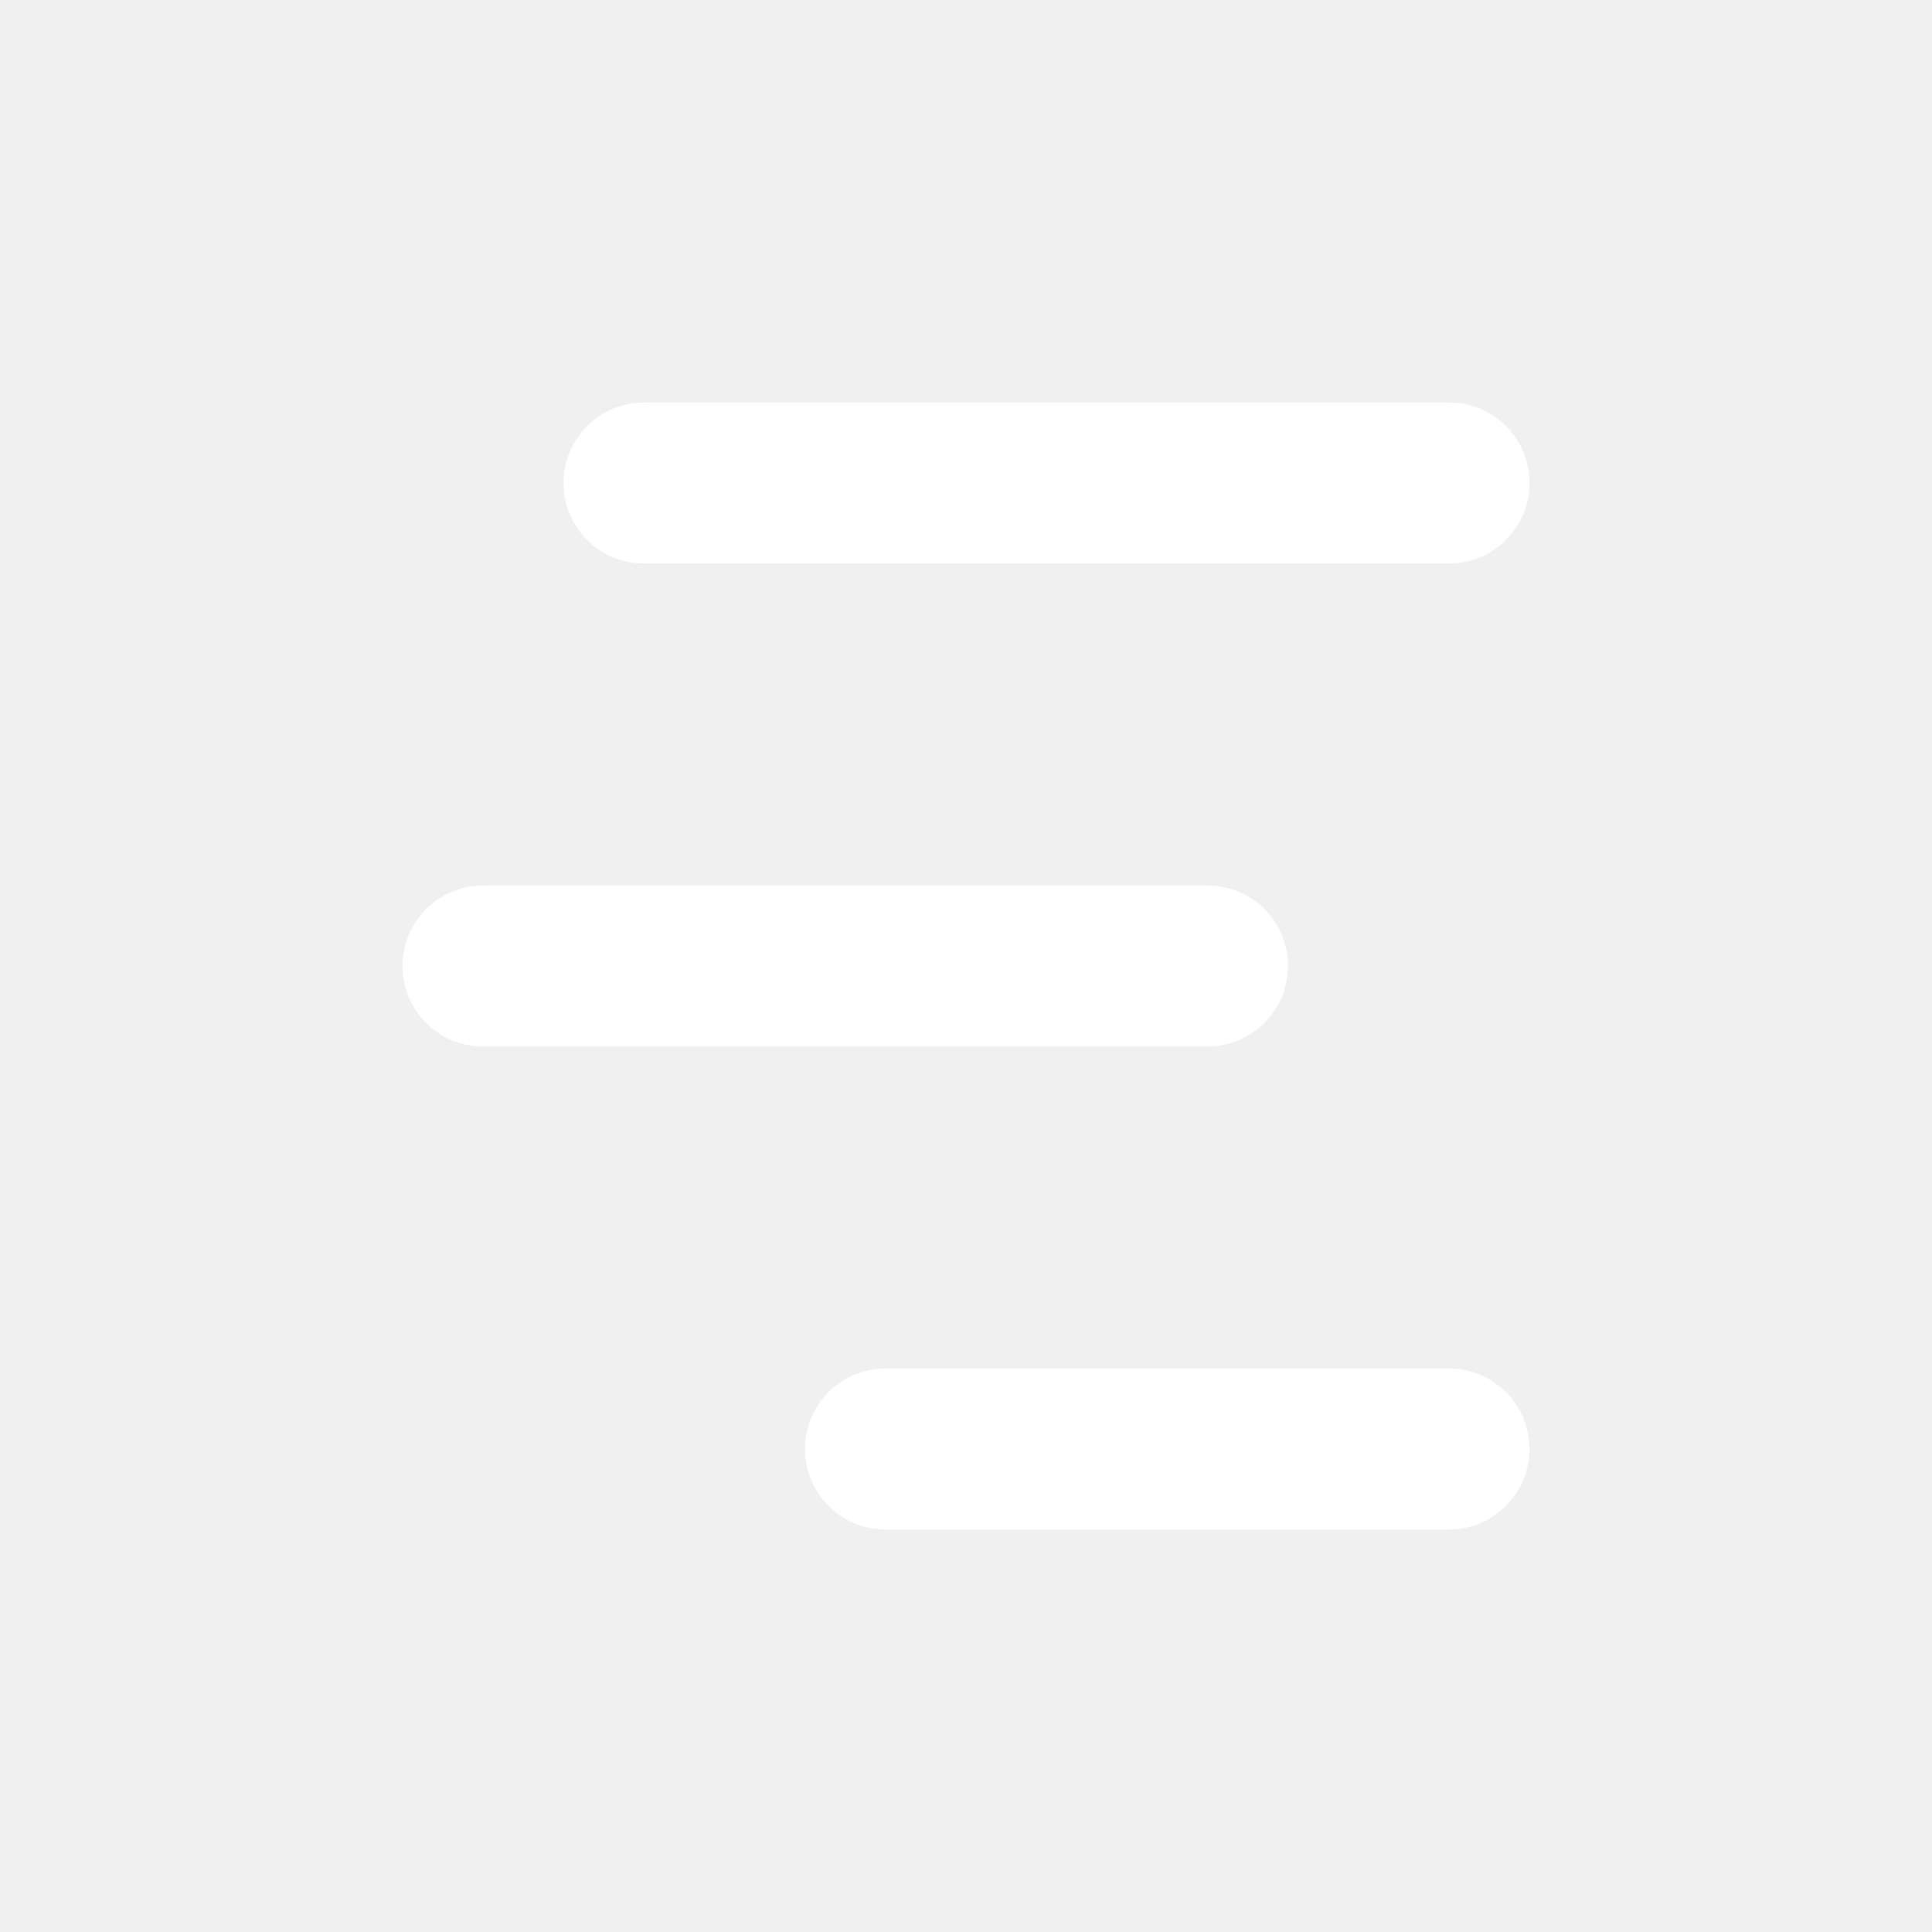
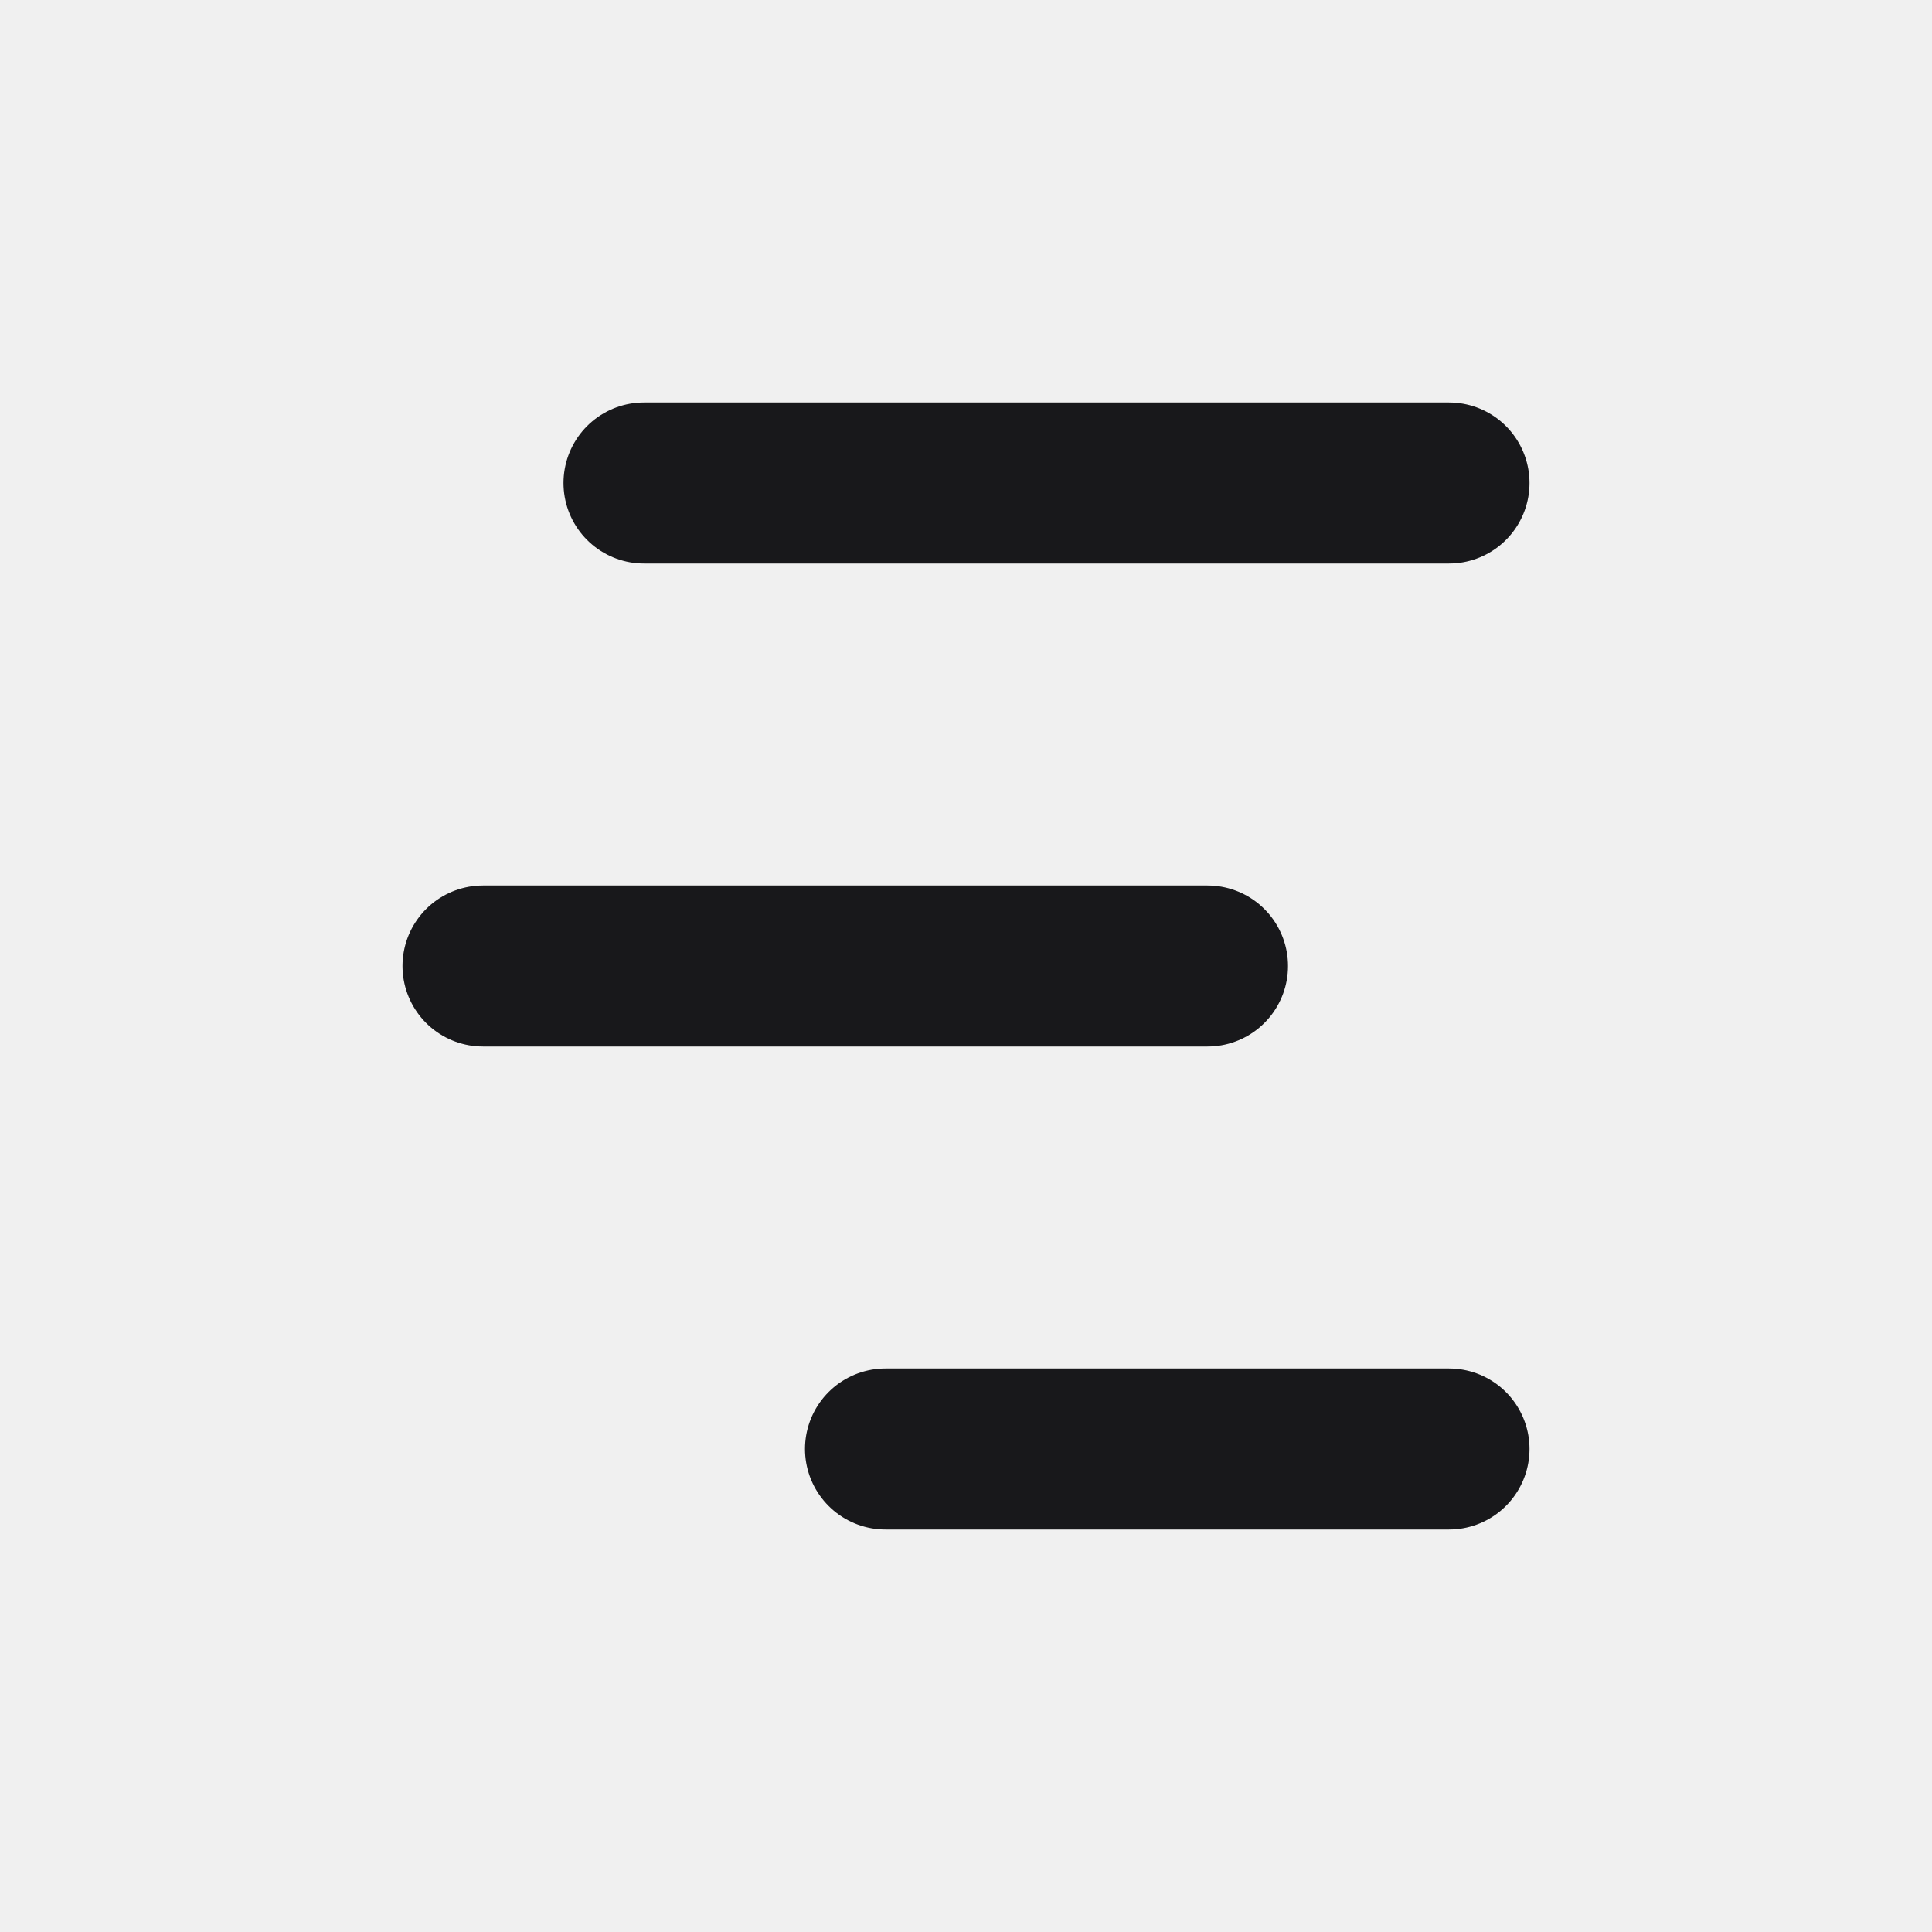
- <svg xmlns="http://www.w3.org/2000/svg" width="24" height="24" viewBox="0 0 24 24" fill="none" stroke="#ffffff" stroke-width="2" stroke-linecap="round" stroke-linejoin="round" class="lucide lucide-chart-no-axes-gantt">
+ <svg xmlns="http://www.w3.org/2000/svg" width="24" height="24" viewBox="0 0 24 24" fill="none" stroke="#18181B" stroke-width="2" stroke-linecap="round" stroke-linejoin="round" class="lucide lucide-chart-no-axes-gantt">
  <path d="M8 6h10" />
  <path d="M6 12h9" />
  <path d="M11 18h7" />
</svg>
